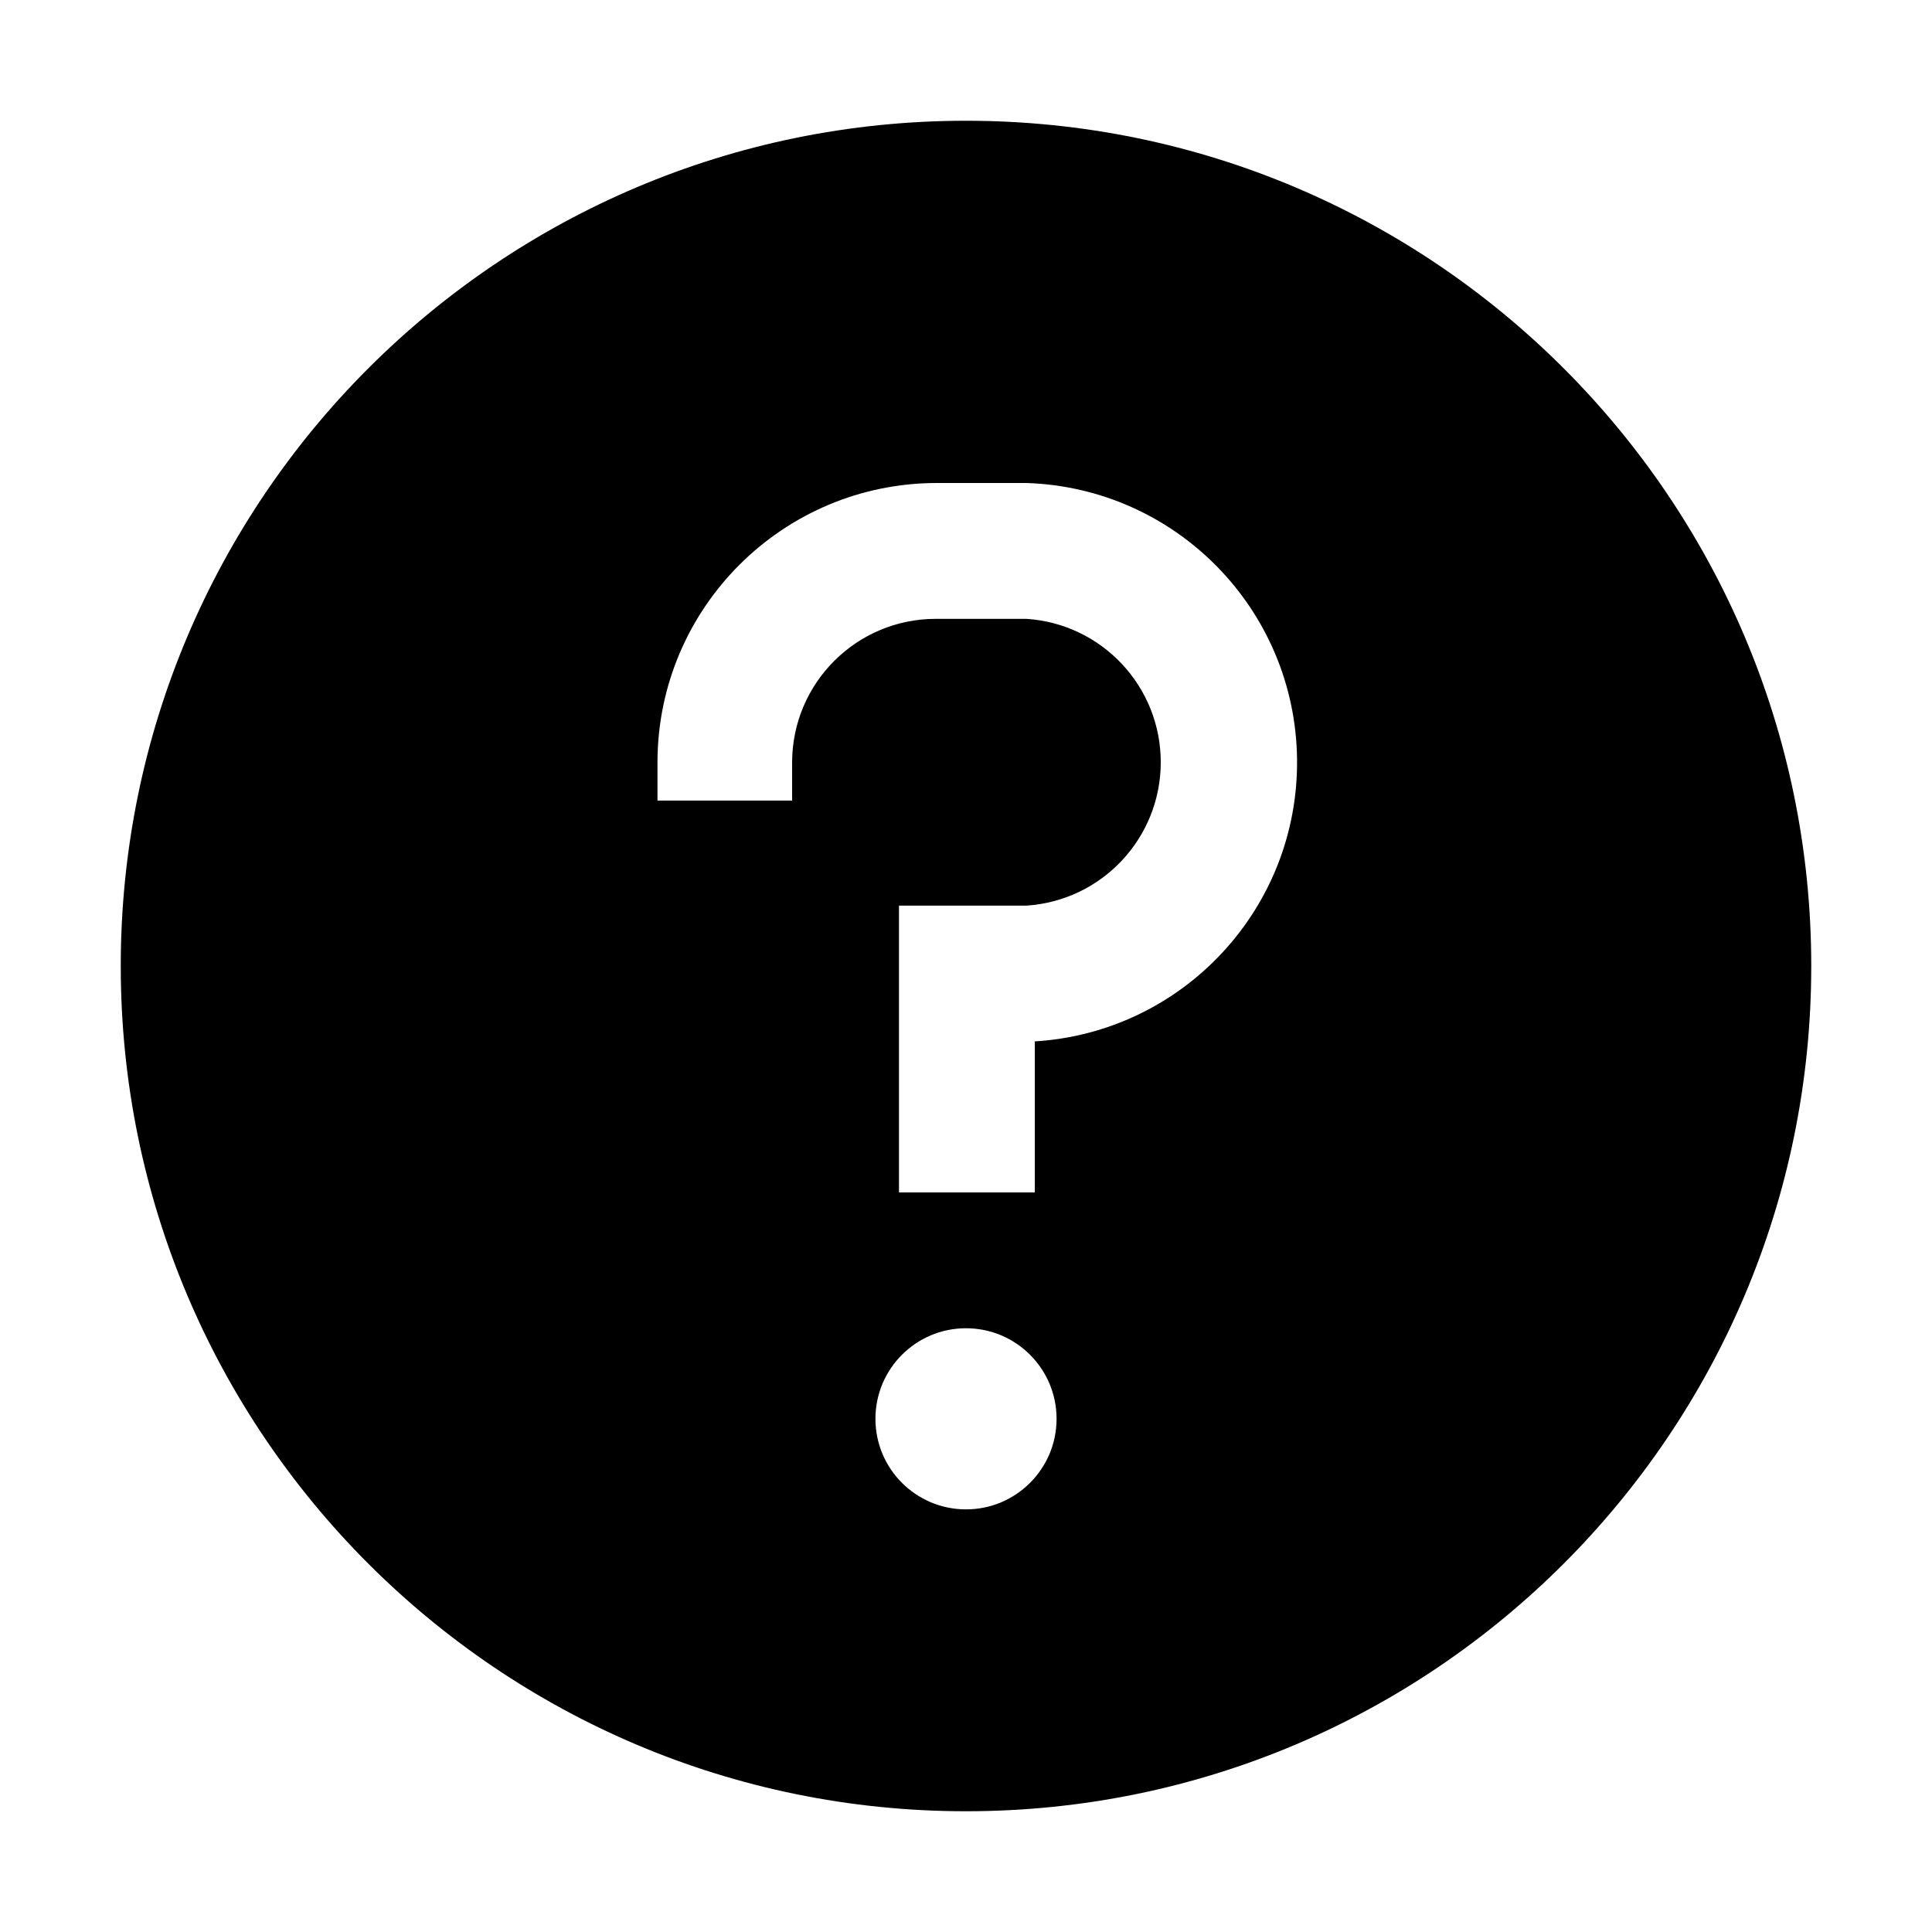
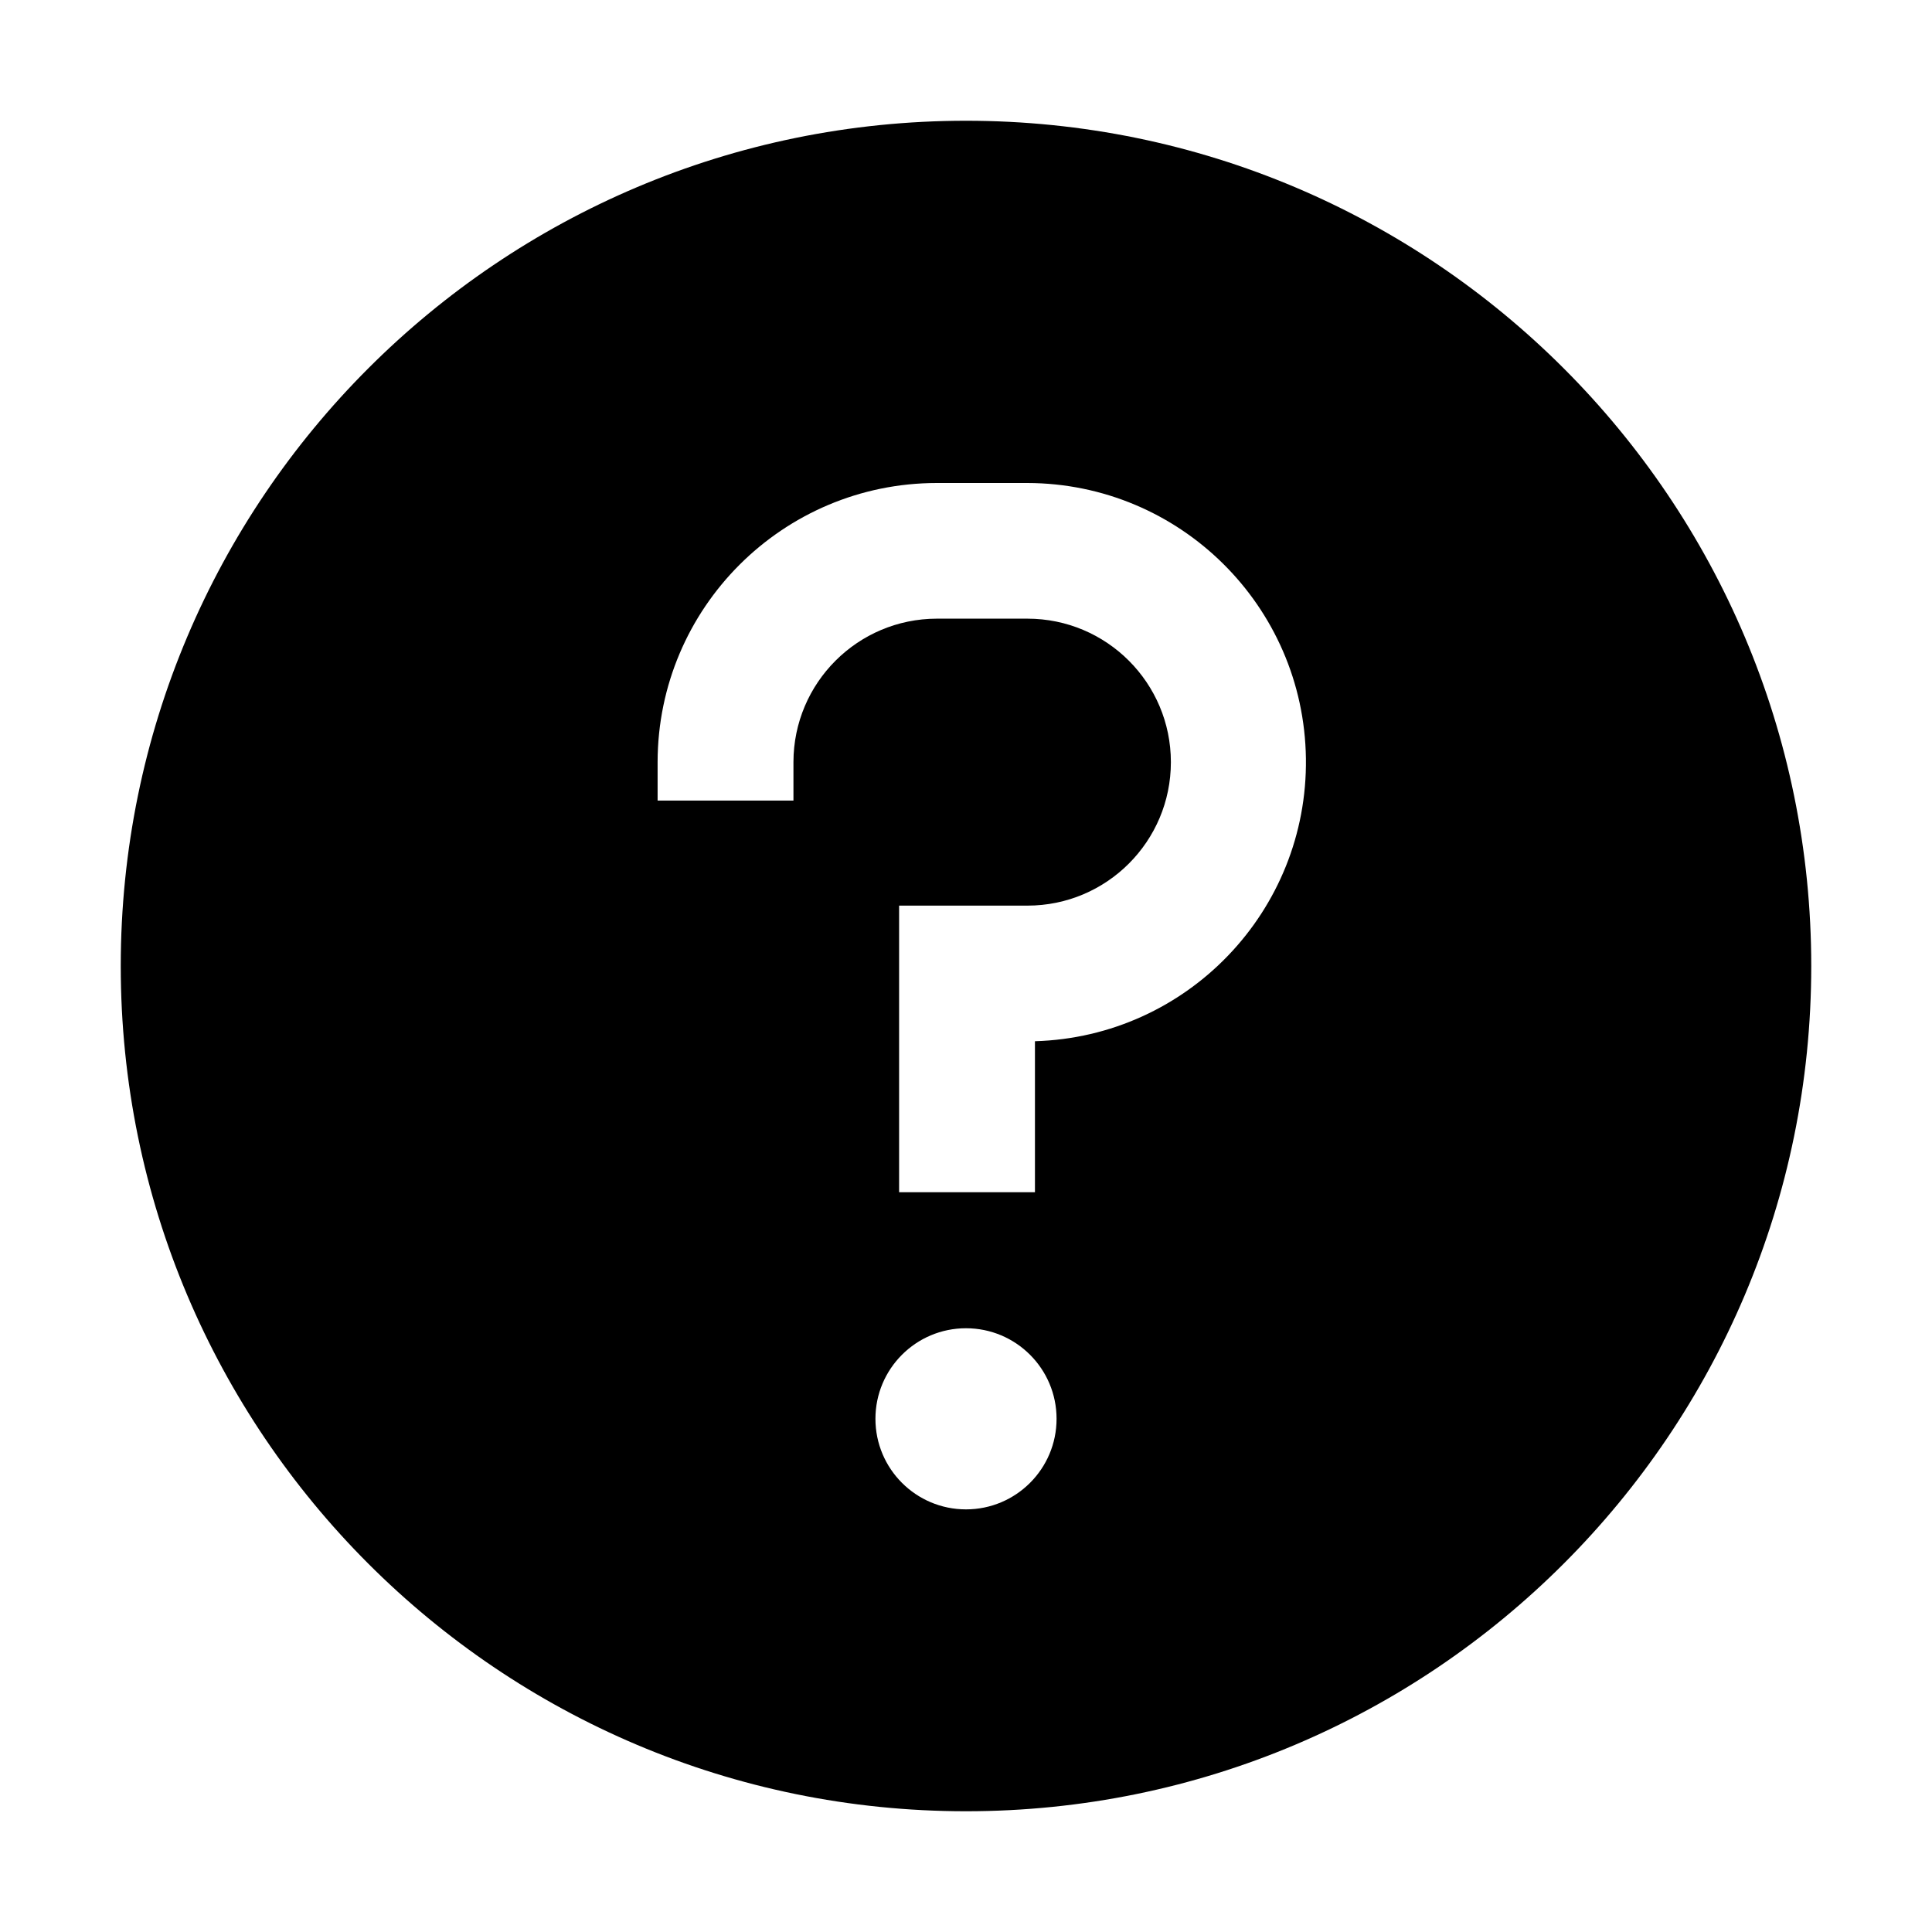
- <svg xmlns="http://www.w3.org/2000/svg" id="icon" viewBox="0 0 32 32">
+ <svg xmlns="http://www.w3.org/2000/svg" id="icon" width="32" height="32" viewBox="0 0 32 32">
  <defs>
-     <style>.cls-1{fill:none;}</style>
+     <style>
+       .cls-1 {
+         fill: none;
+       }
+     </style>
  </defs>
-   <path d="M16,2A14,14,0,1,0,30,16,14,14,0,0,0,16,2Zm0,23a1.5,1.5,0,1,1,1.5-1.5A1.5,1.5,0,0,1,16,25Zm1.14-7.75v2.5H14.89V15H17a2.38,2.38,0,0,0,0-4.75h-1.5a2.38,2.38,0,0,0-2.38,2.37v.64H10.89v-.64A4.63,4.63,0,0,1,15.52,8H17a4.63,4.63,0,0,1,.12,9.25Z" transform="translate(0)" />
+   <path d="M16,2A14,14,0,1,0,30,16,14,14,0,0,0,16,2Zm0,23a1.5,1.5,0,1,1,1.5-1.5A1.5,1.5,0,0,1,16,25Zm1.142-7.754v2.501h-2.25V15h2.125a2.376,2.376,0,0,0,0-4.753h-1.5a2.378,2.378,0,0,0-2.375,2.375V13.26h-2.25v-.638A4.628,4.628,0,0,1,15.517,8h1.5a4.624,4.624,0,0,1,.125,9.246Z" transform="translate(0)" />
+   <path id="inner-path" class="cls-1" d="M16,25a1.5,1.5,0,1,1,1.5-1.5A1.5,1.5,0,0,1,16,25Zm1.142-7.754v2.501h-2.25V15h2.125a2.376,2.376,0,0,0,0-4.753h-1.5a2.378,2.378,0,0,0-2.375,2.375V13.26h-2.25v-.638A4.628,4.628,0,0,1,15.517,8h1.5a4.624,4.624,0,0,1,.125,9.246Z" transform="translate(0)" />
  <rect id="_Transparent_Rectangle_" data-name="&lt;Transparent Rectangle&gt;" class="cls-1" width="32" height="32" />
</svg>
